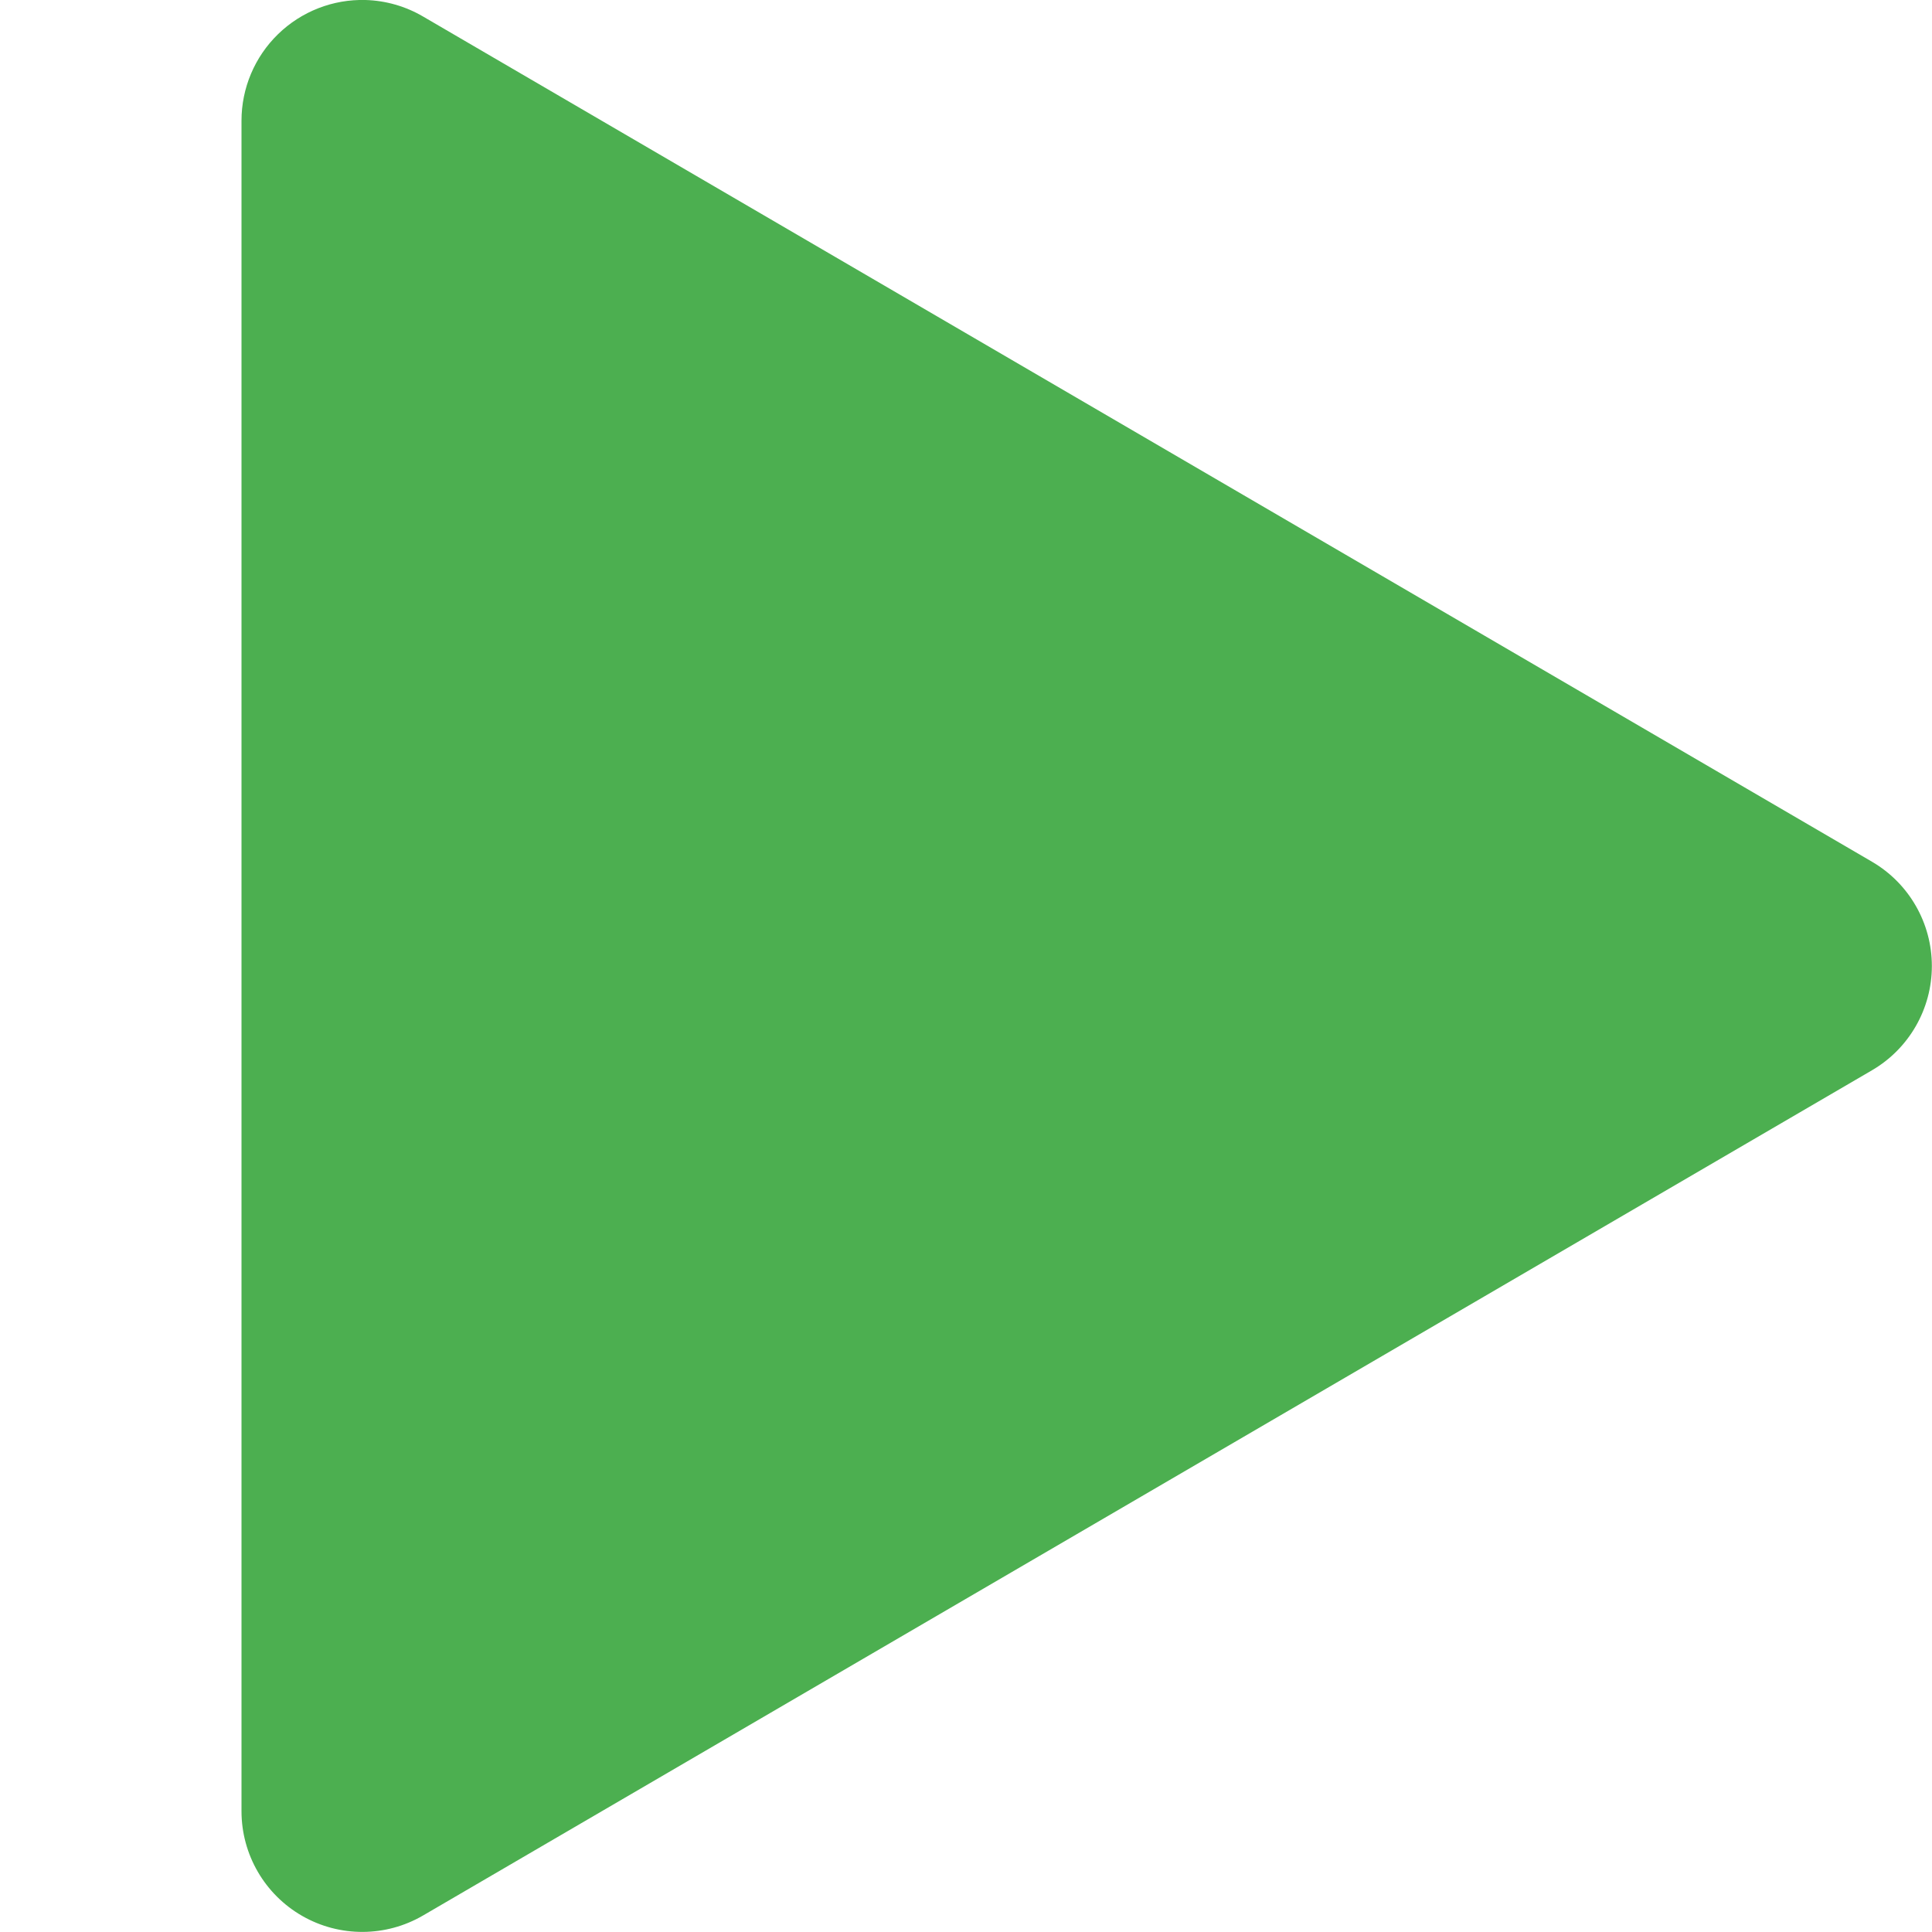
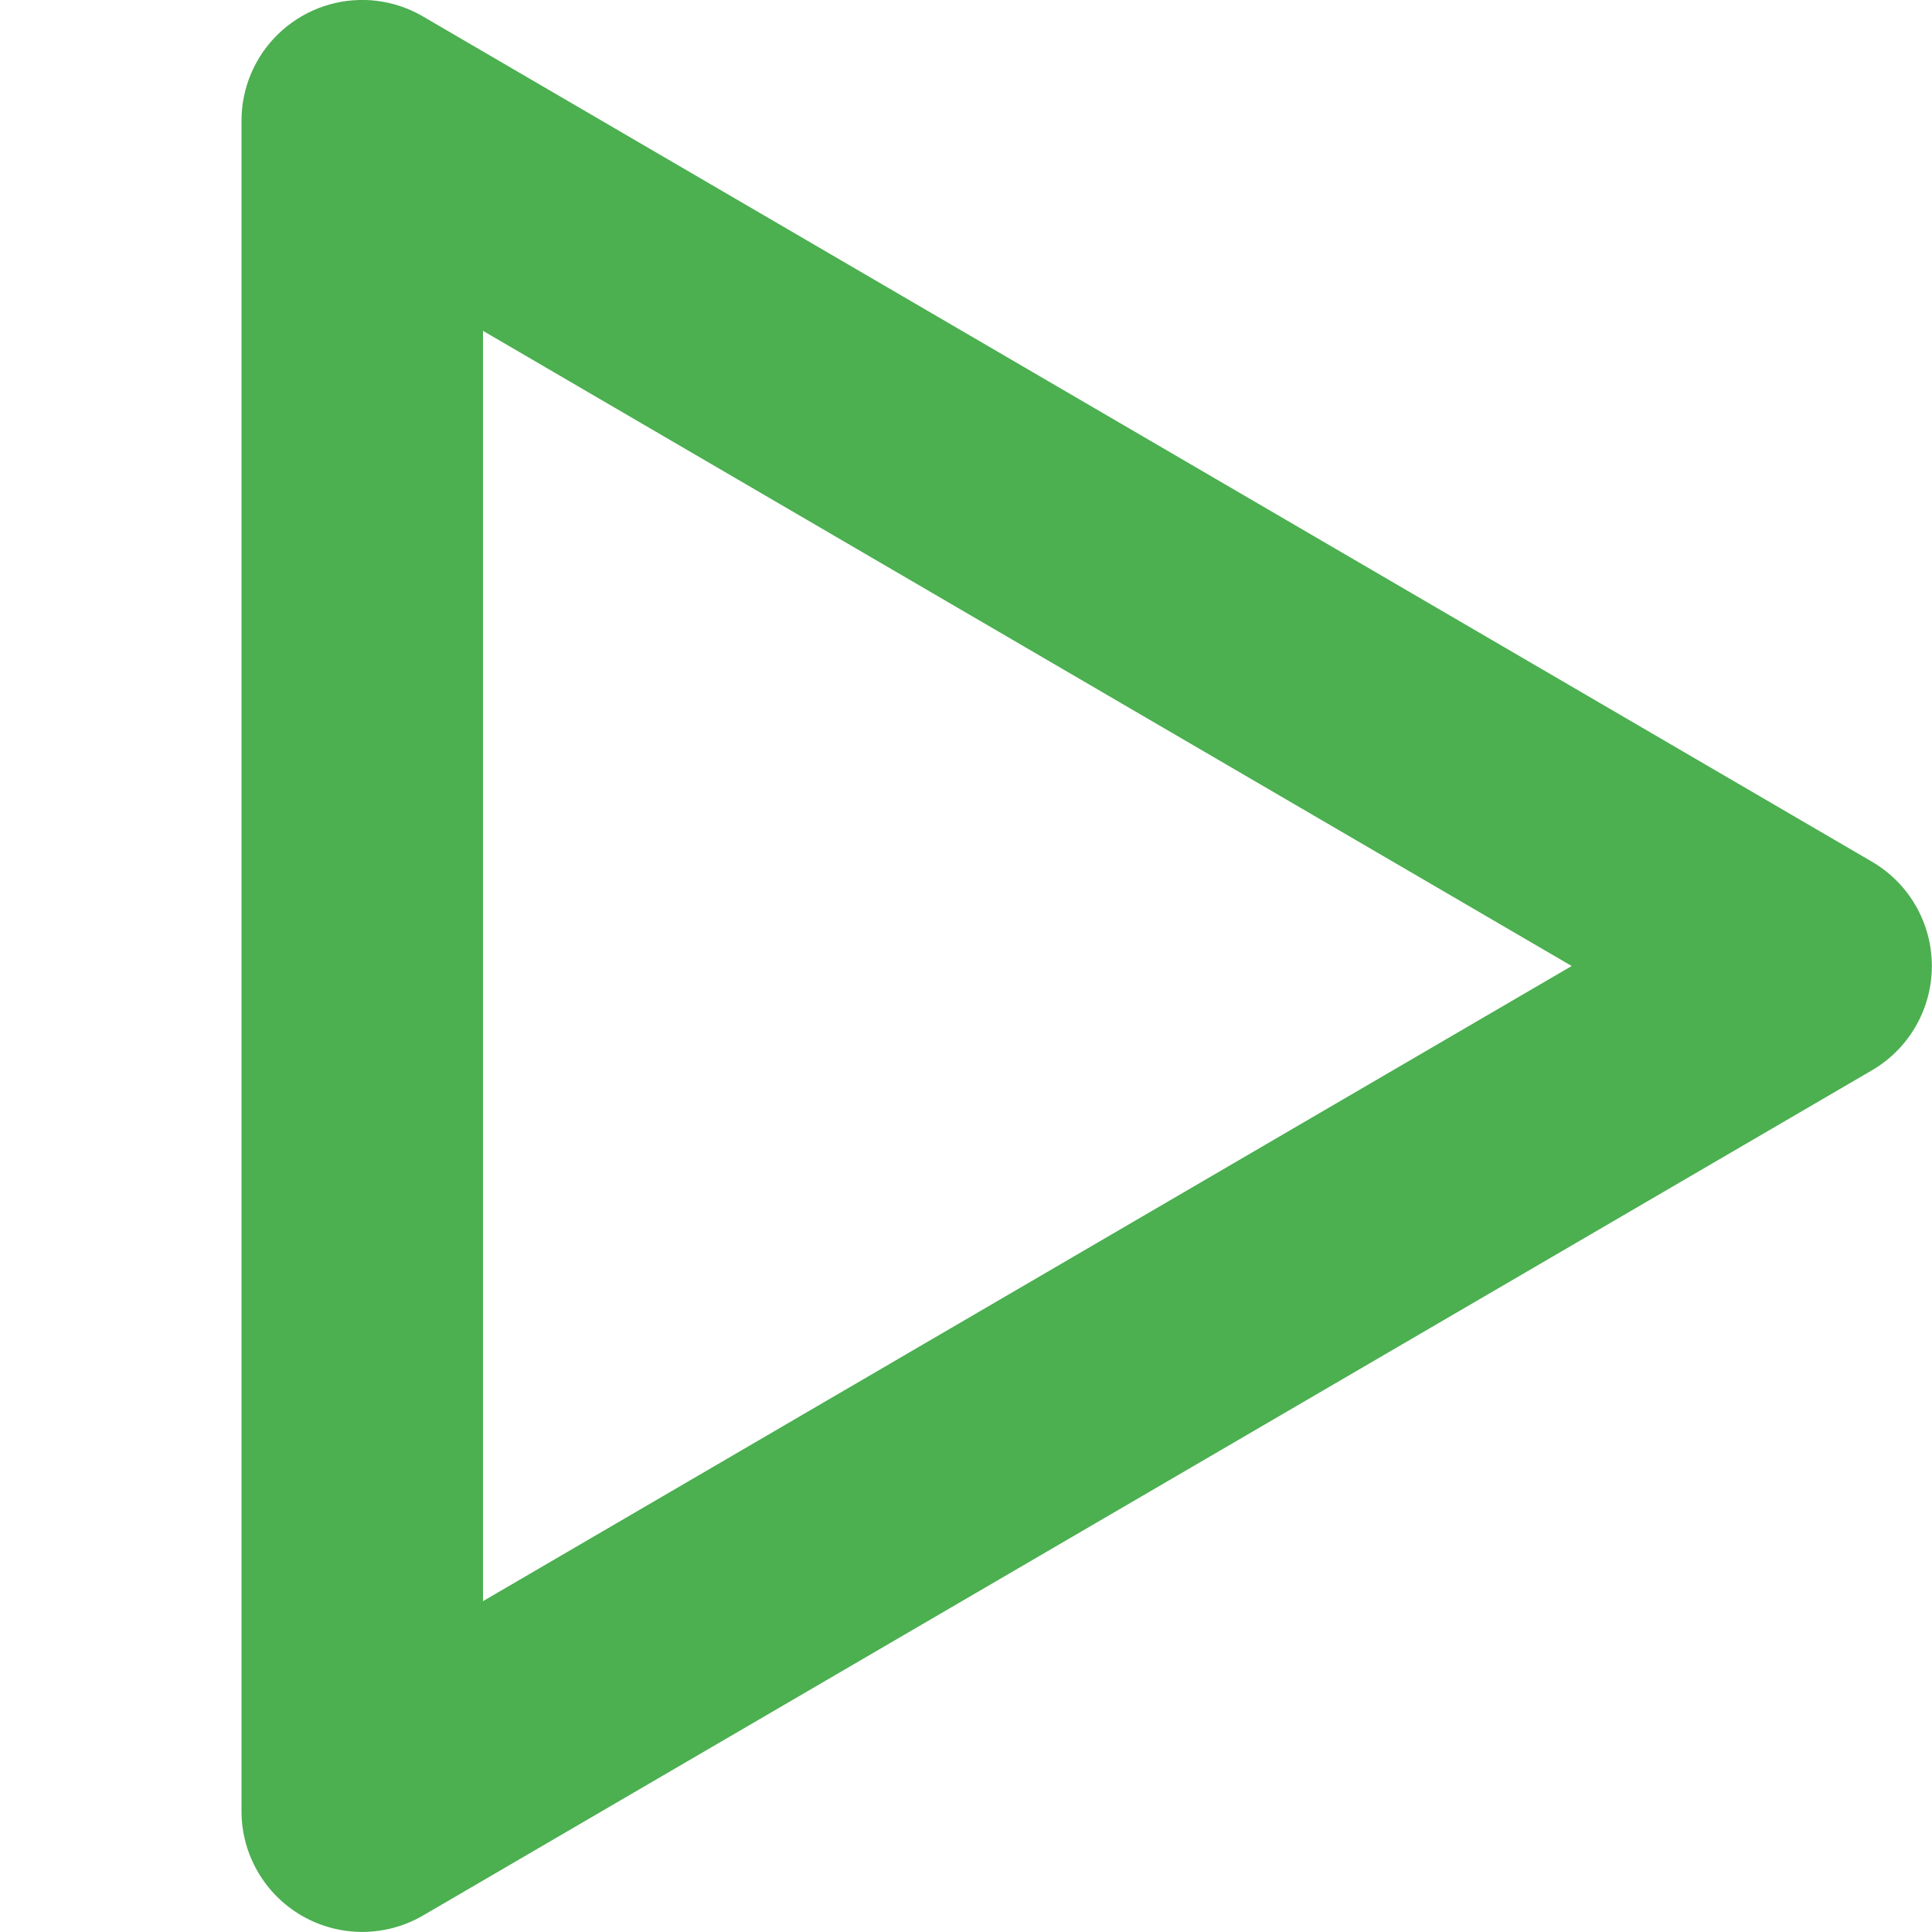
- <svg xmlns="http://www.w3.org/2000/svg" height="16" width="16">
-   <path d="M3.027 0A1 1 0 0 0 2 1v14a1 1 0 0 0 1.504.863l12-7a1 1 0 0 0 0-1.726l-12-7A1 1 0 0 0 3.027 0z" fill-rule="evenodd" fill="#4caf50" />
+ <svg xmlns="http://www.w3.org/2000/svg" width="16" height="16">
+   <path style="line-height:normal;font-variant-ligatures:normal;font-variant-position:normal;font-variant-caps:normal;font-variant-numeric:normal;font-variant-alternates:normal;font-variant-east-asian:normal;font-feature-settings:normal;font-variation-settings:normal;text-indent:0;text-align:start;text-decoration-line:none;text-decoration-style:solid;text-decoration-color:#000;text-transform:none;text-orientation:mixed;white-space:normal;shape-padding:0;shape-margin:0;inline-size:0;isolation:auto;mix-blend-mode:normal;solid-color:#000;solid-opacity:1" d="M3.027 0A1 1 0 0 0 2 1v14a1 1 0 0 0 1.504.863l12-7a1 1 0 0 0 0-1.726l-12-7A1 1 0 0 0 3.027 0zM4 2.74L13.016 8 4 13.26z" color="#000" font-weight="400" font-family="sans-serif" overflow="visible" fill="#4caf50" />
</svg>
